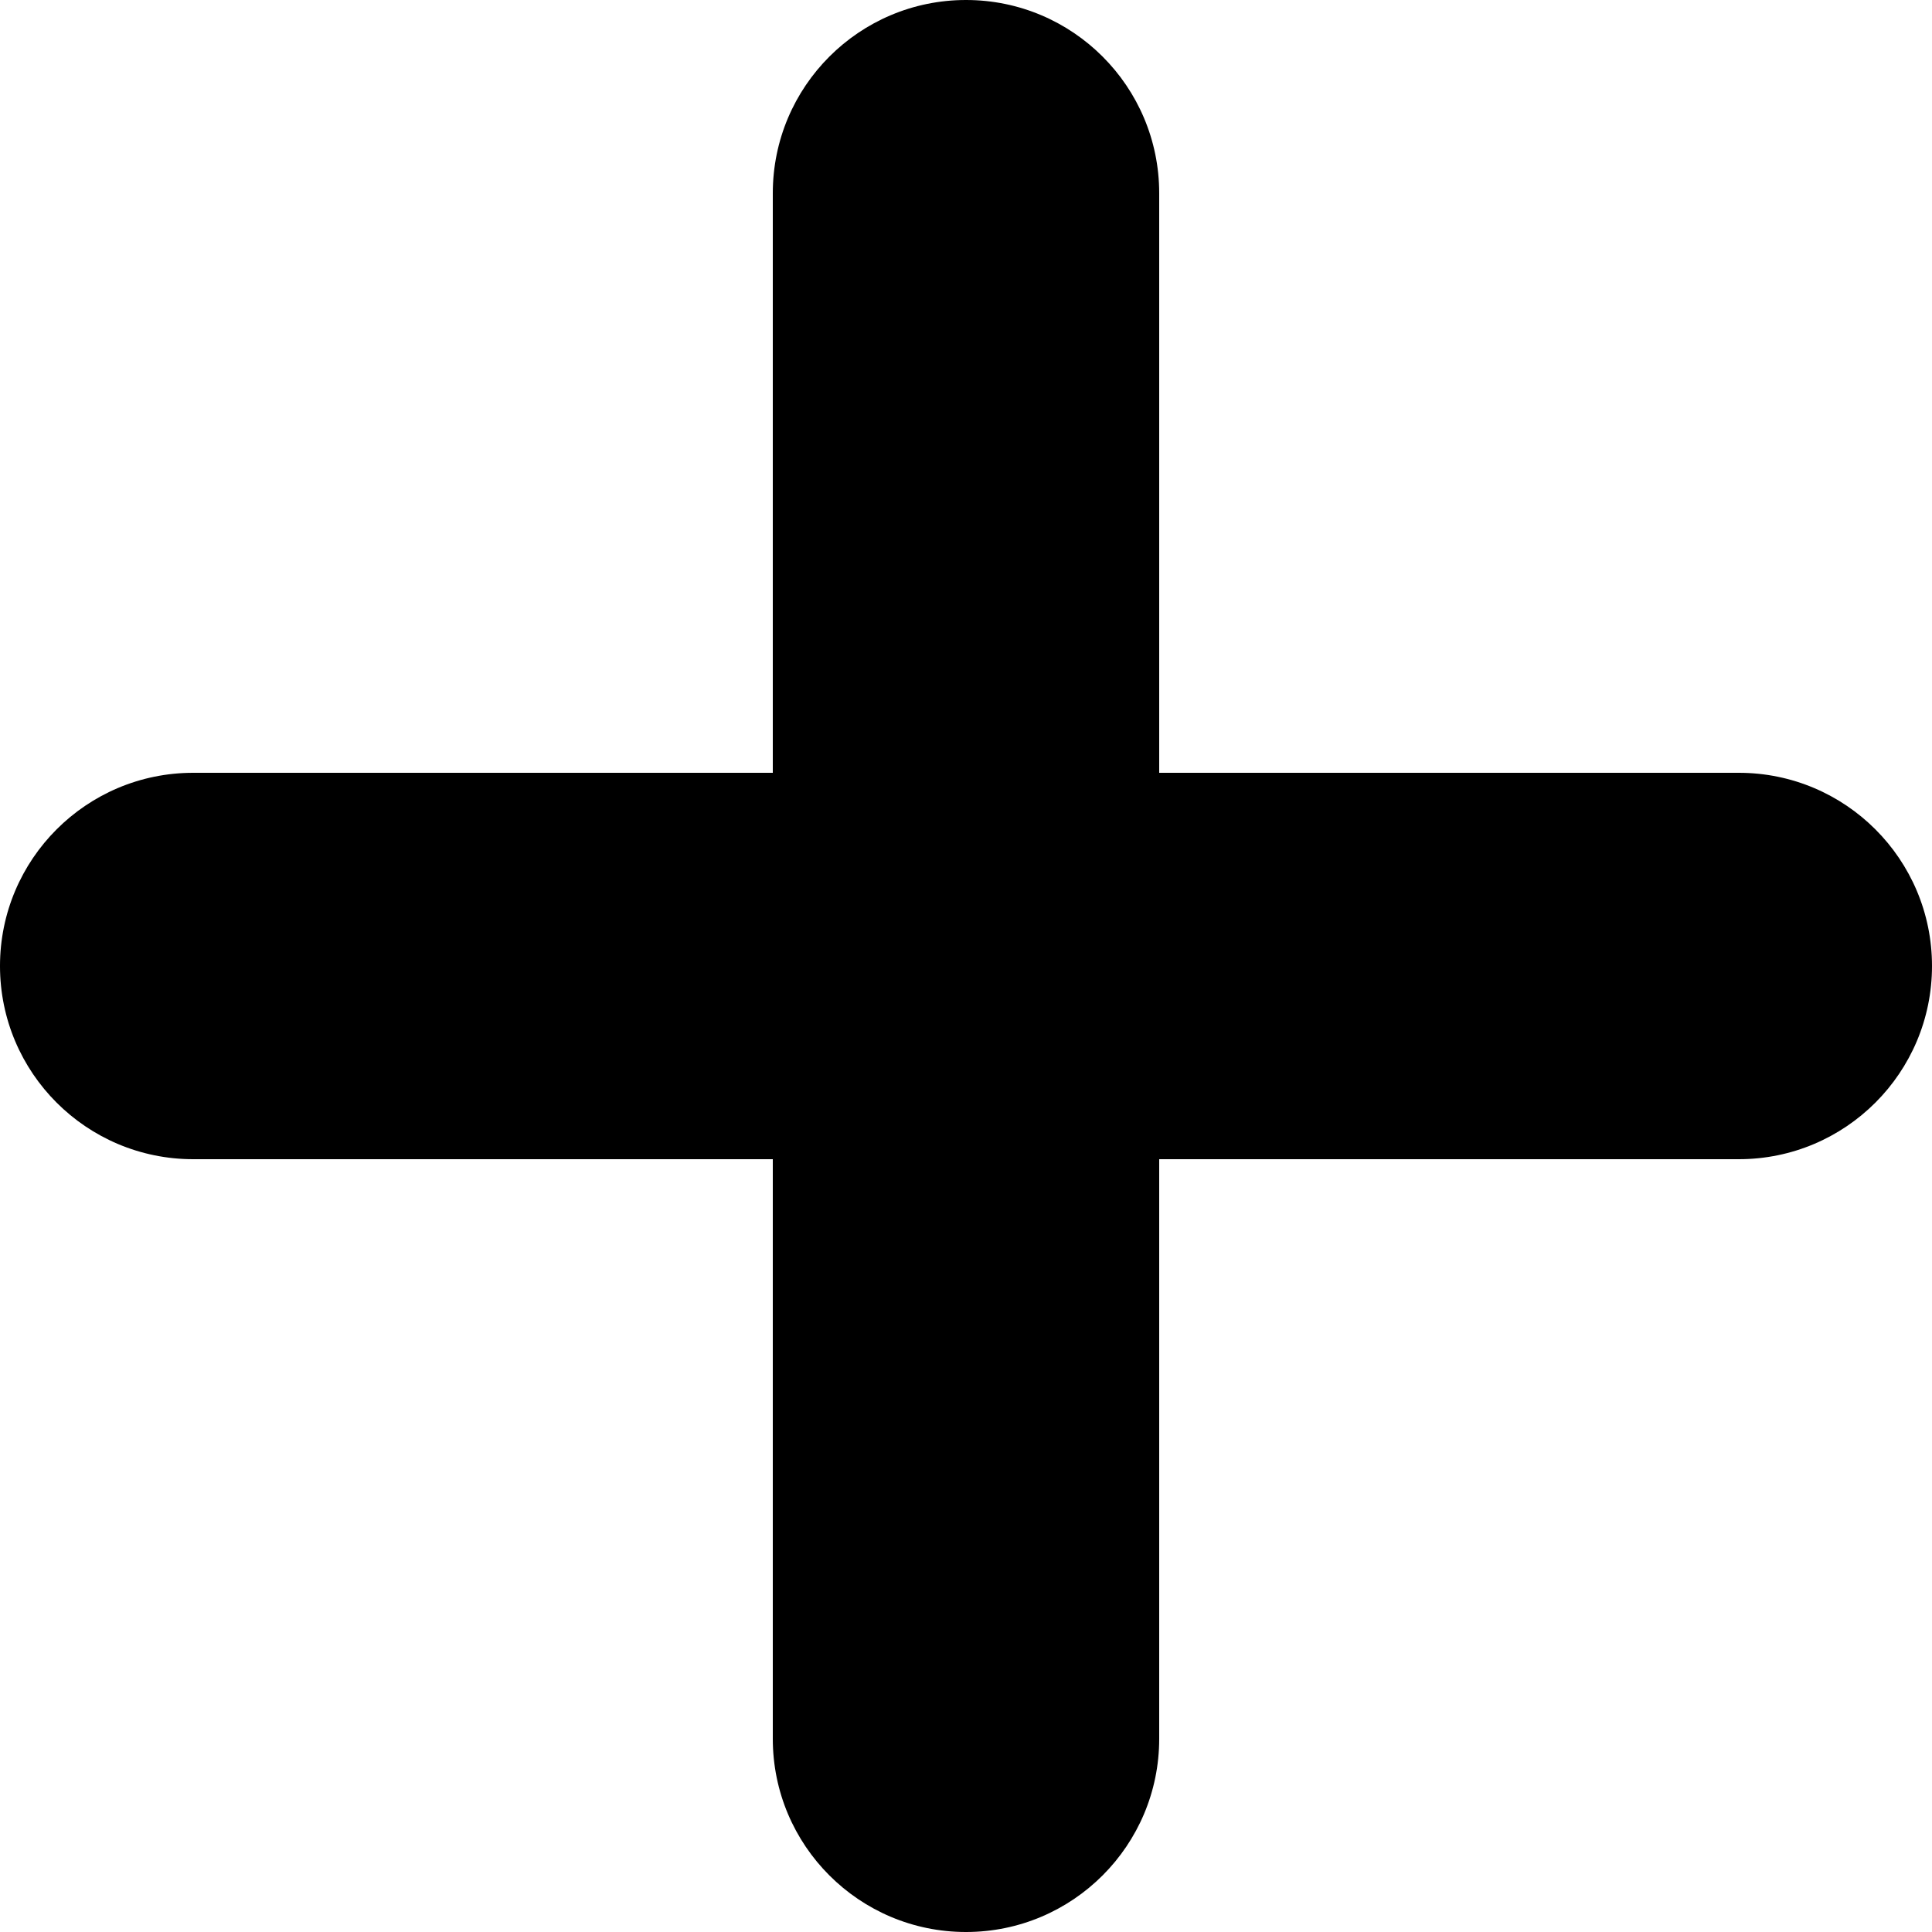
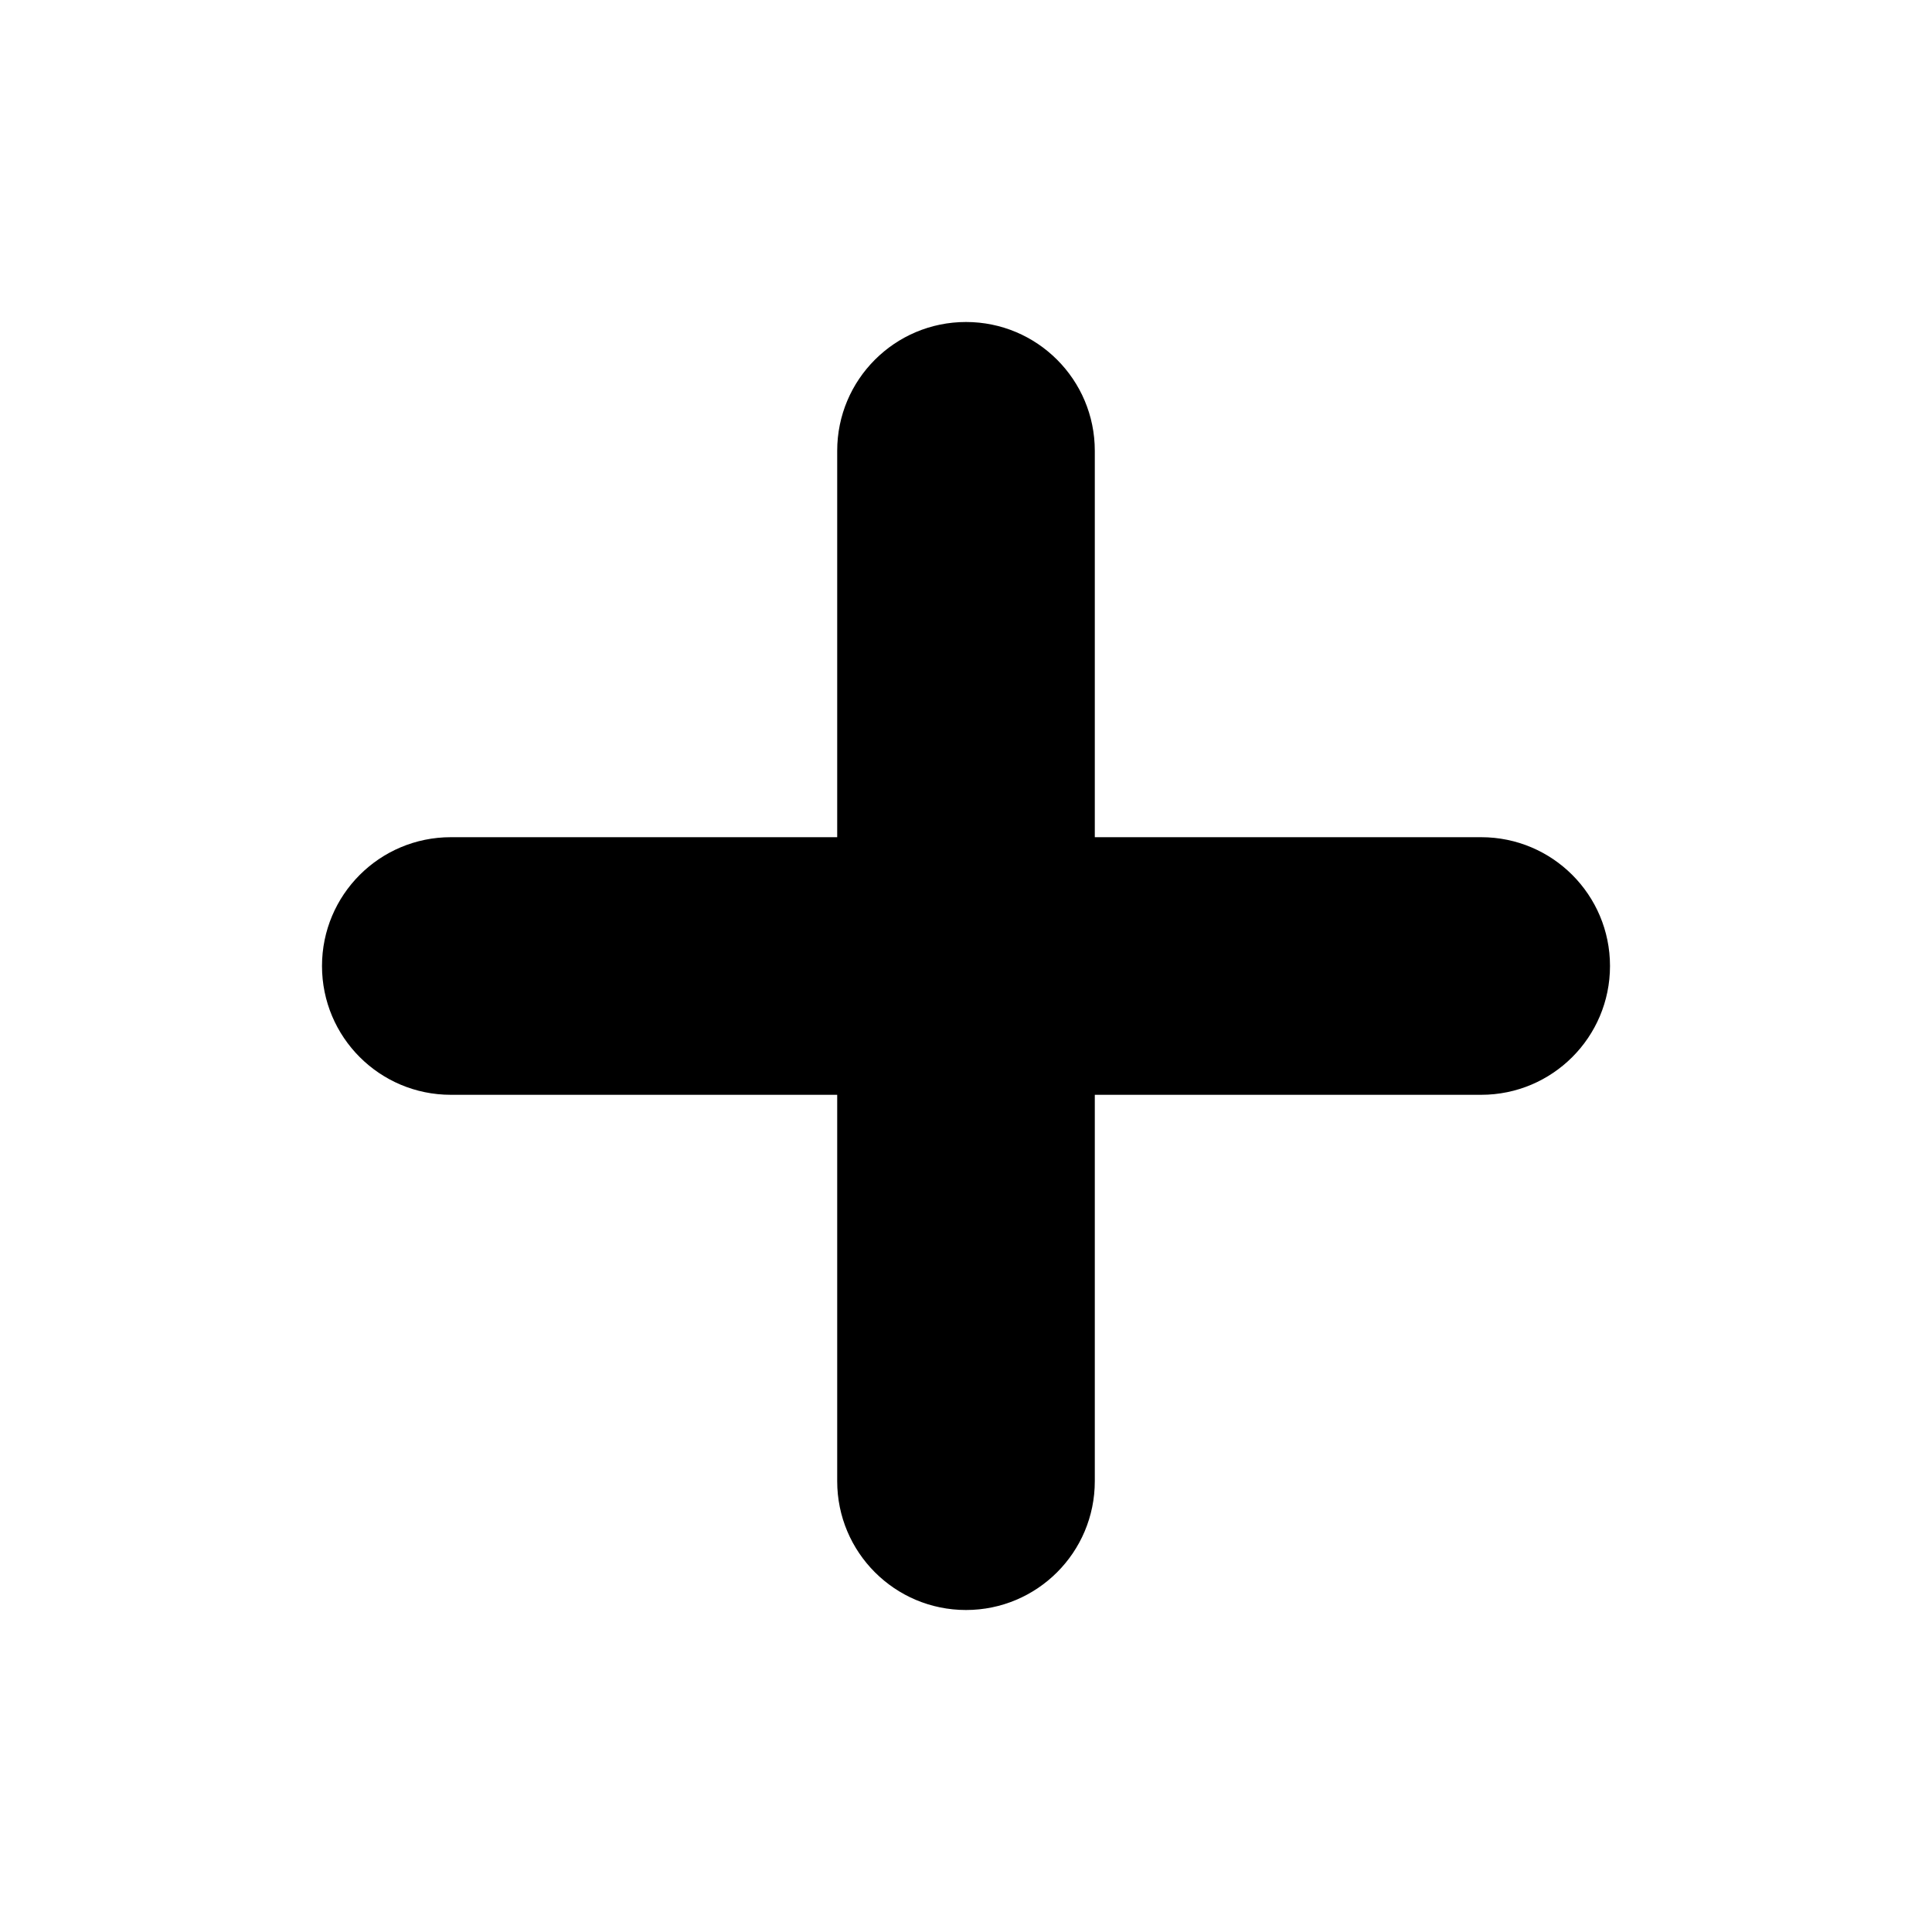
- <svg xmlns="http://www.w3.org/2000/svg" viewBox="0 0 16 16">
-   <path fill-rule="evenodd" d="M9.6 1.6a1.6 1.6 0 1 0-3.2 0v4.8H1.6a1.6 1.6 0 0 0 0 3.2h4.8v4.8a1.6 1.6 0 1 0 3.2 0V9.6h4.8a1.6 1.6 0 1 0 0-3.2H9.6V1.6z" clip-rule="evenodd" />
+ <svg xmlns="http://www.w3.org/2000/svg" width="24" height="24" viewBox="0 0 24 24" fill="none">
+   <path fill-rule="evenodd" clip-rule="evenodd" d="M13.6 5.6C13.6 4.716 12.884 4 12 4C11.116 4 10.4 4.716 10.4 5.6V10.4H5.6C4.716 10.4 4 11.116 4 12C4 12.884 4.716 13.6 5.6 13.6H10.4V18.4C10.4 19.284 11.116 20 12 20C12.884 20 13.6 19.284 13.6 18.4V13.6H18.4C19.284 13.6 20 12.884 20 12C20 11.116 19.284 10.4 18.4 10.4H13.6V5.6Z" fill="black" />
</svg>
